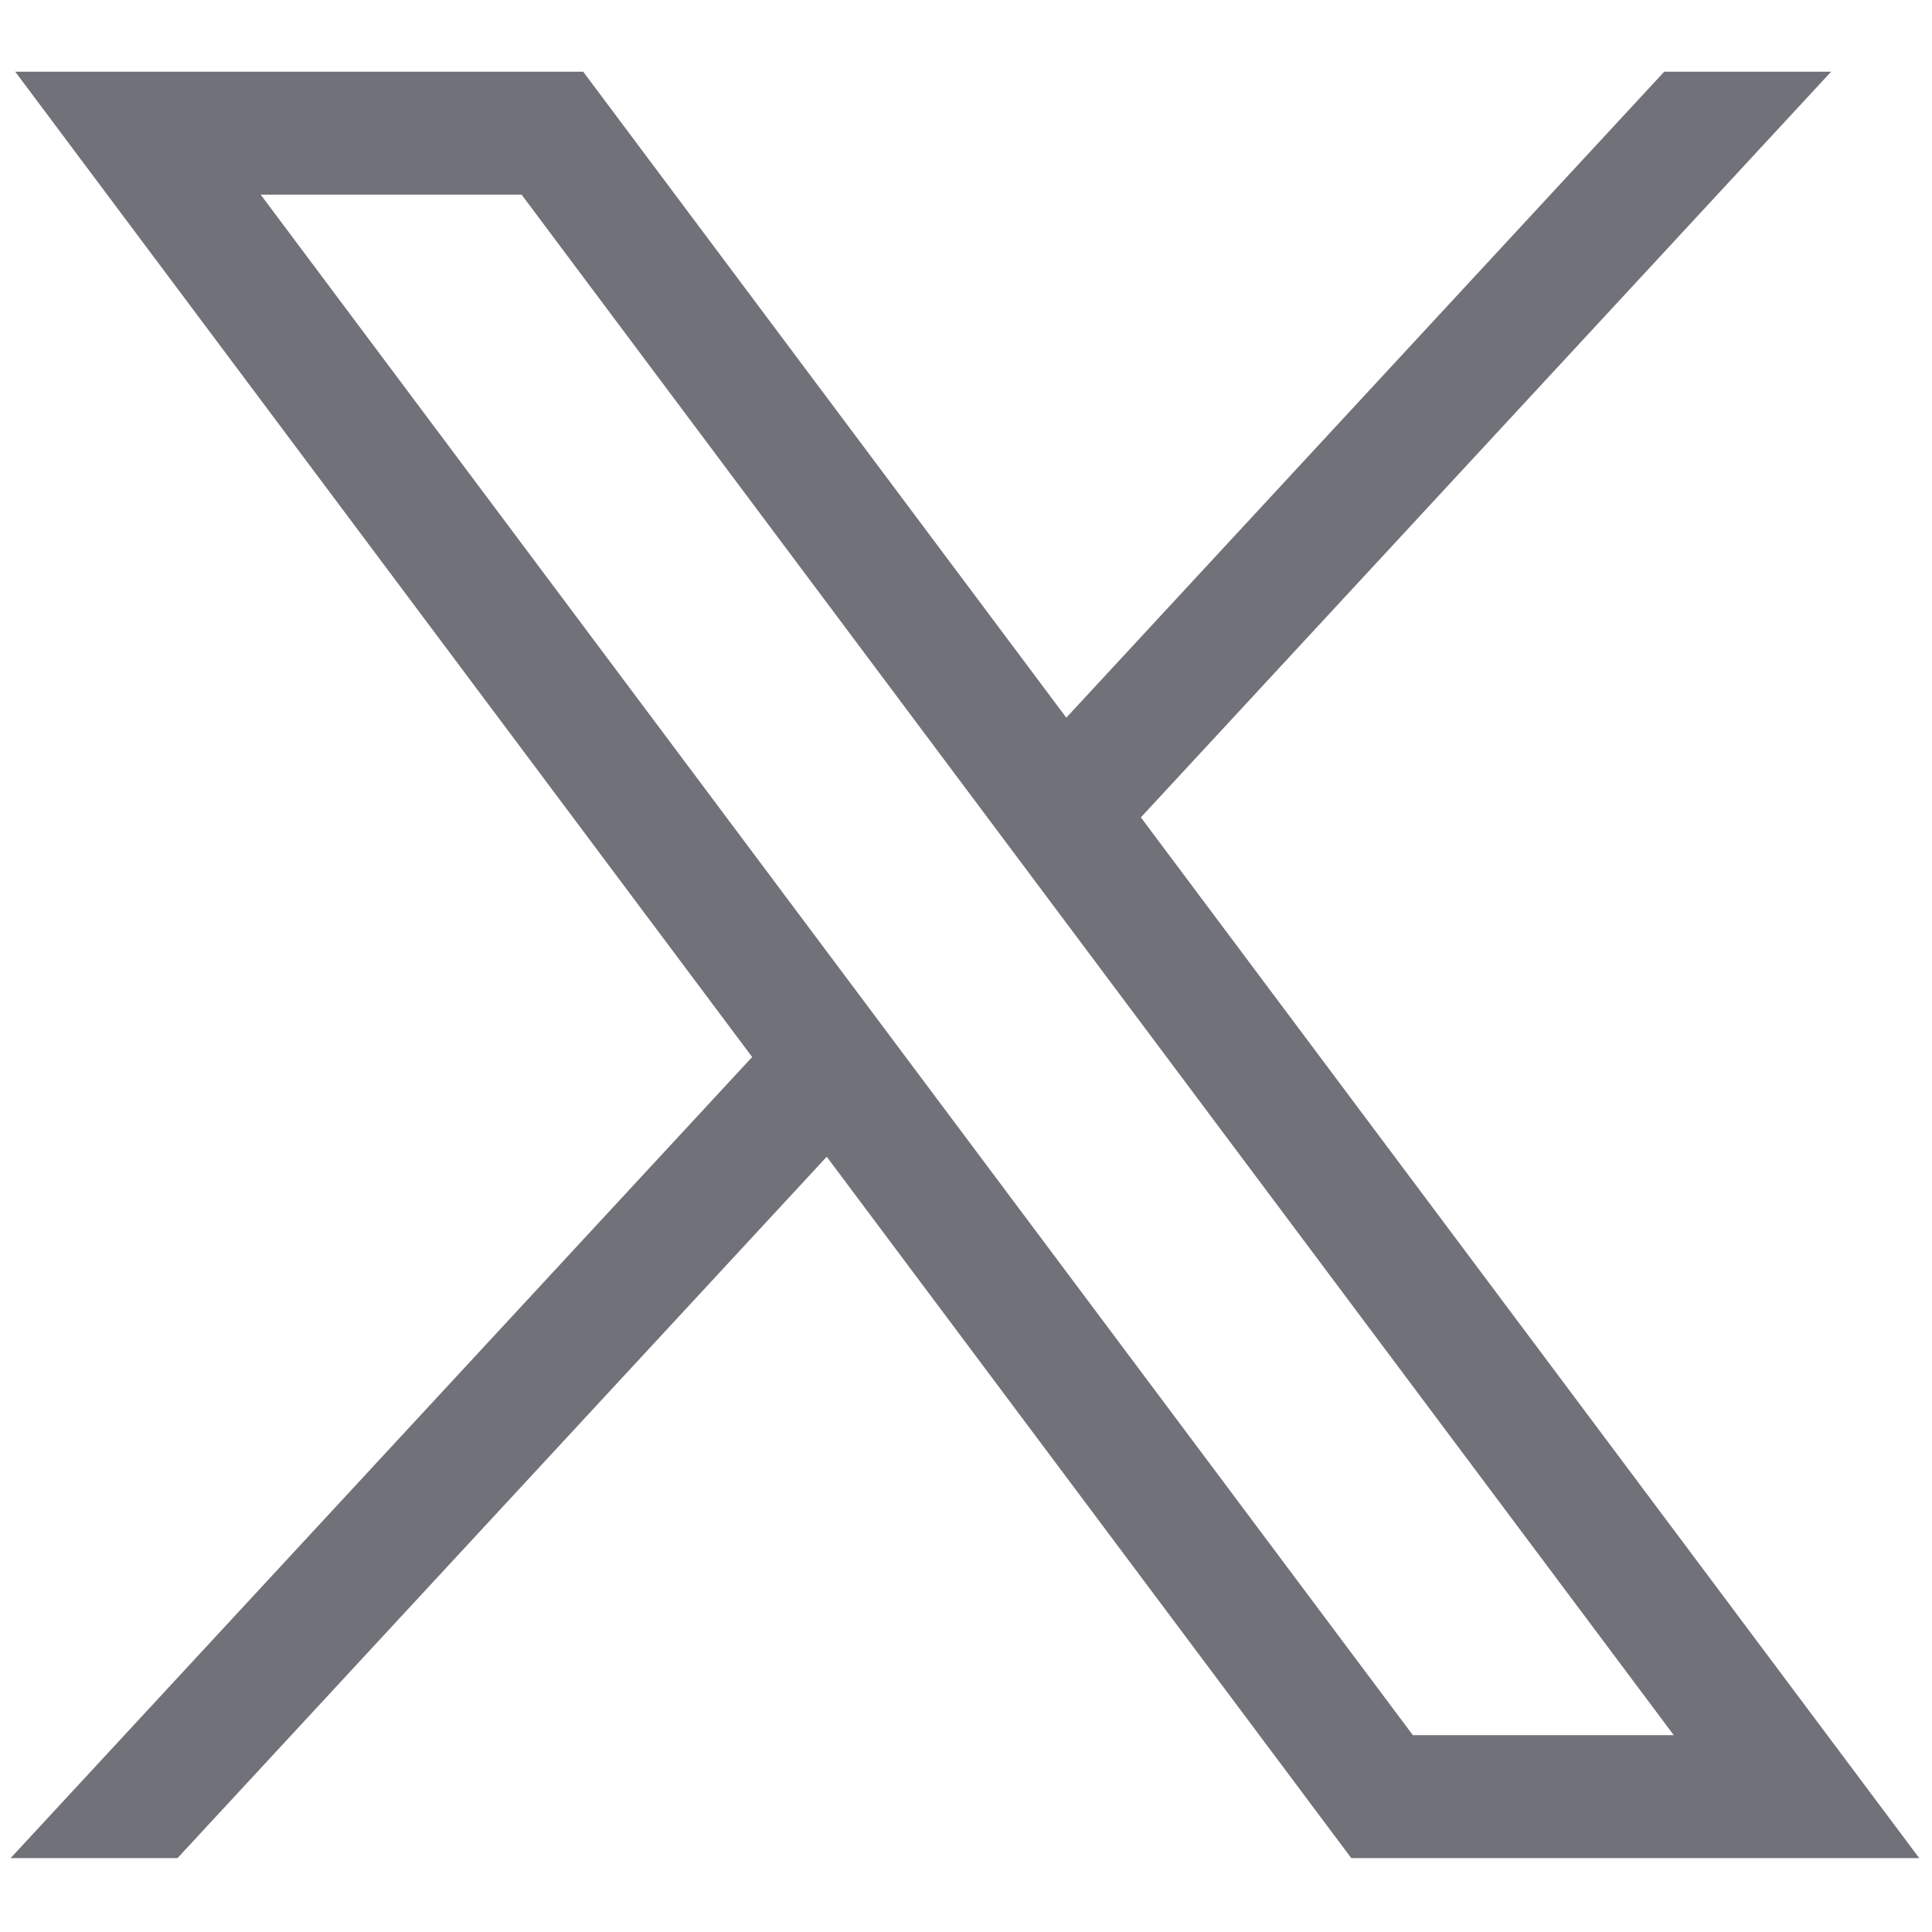
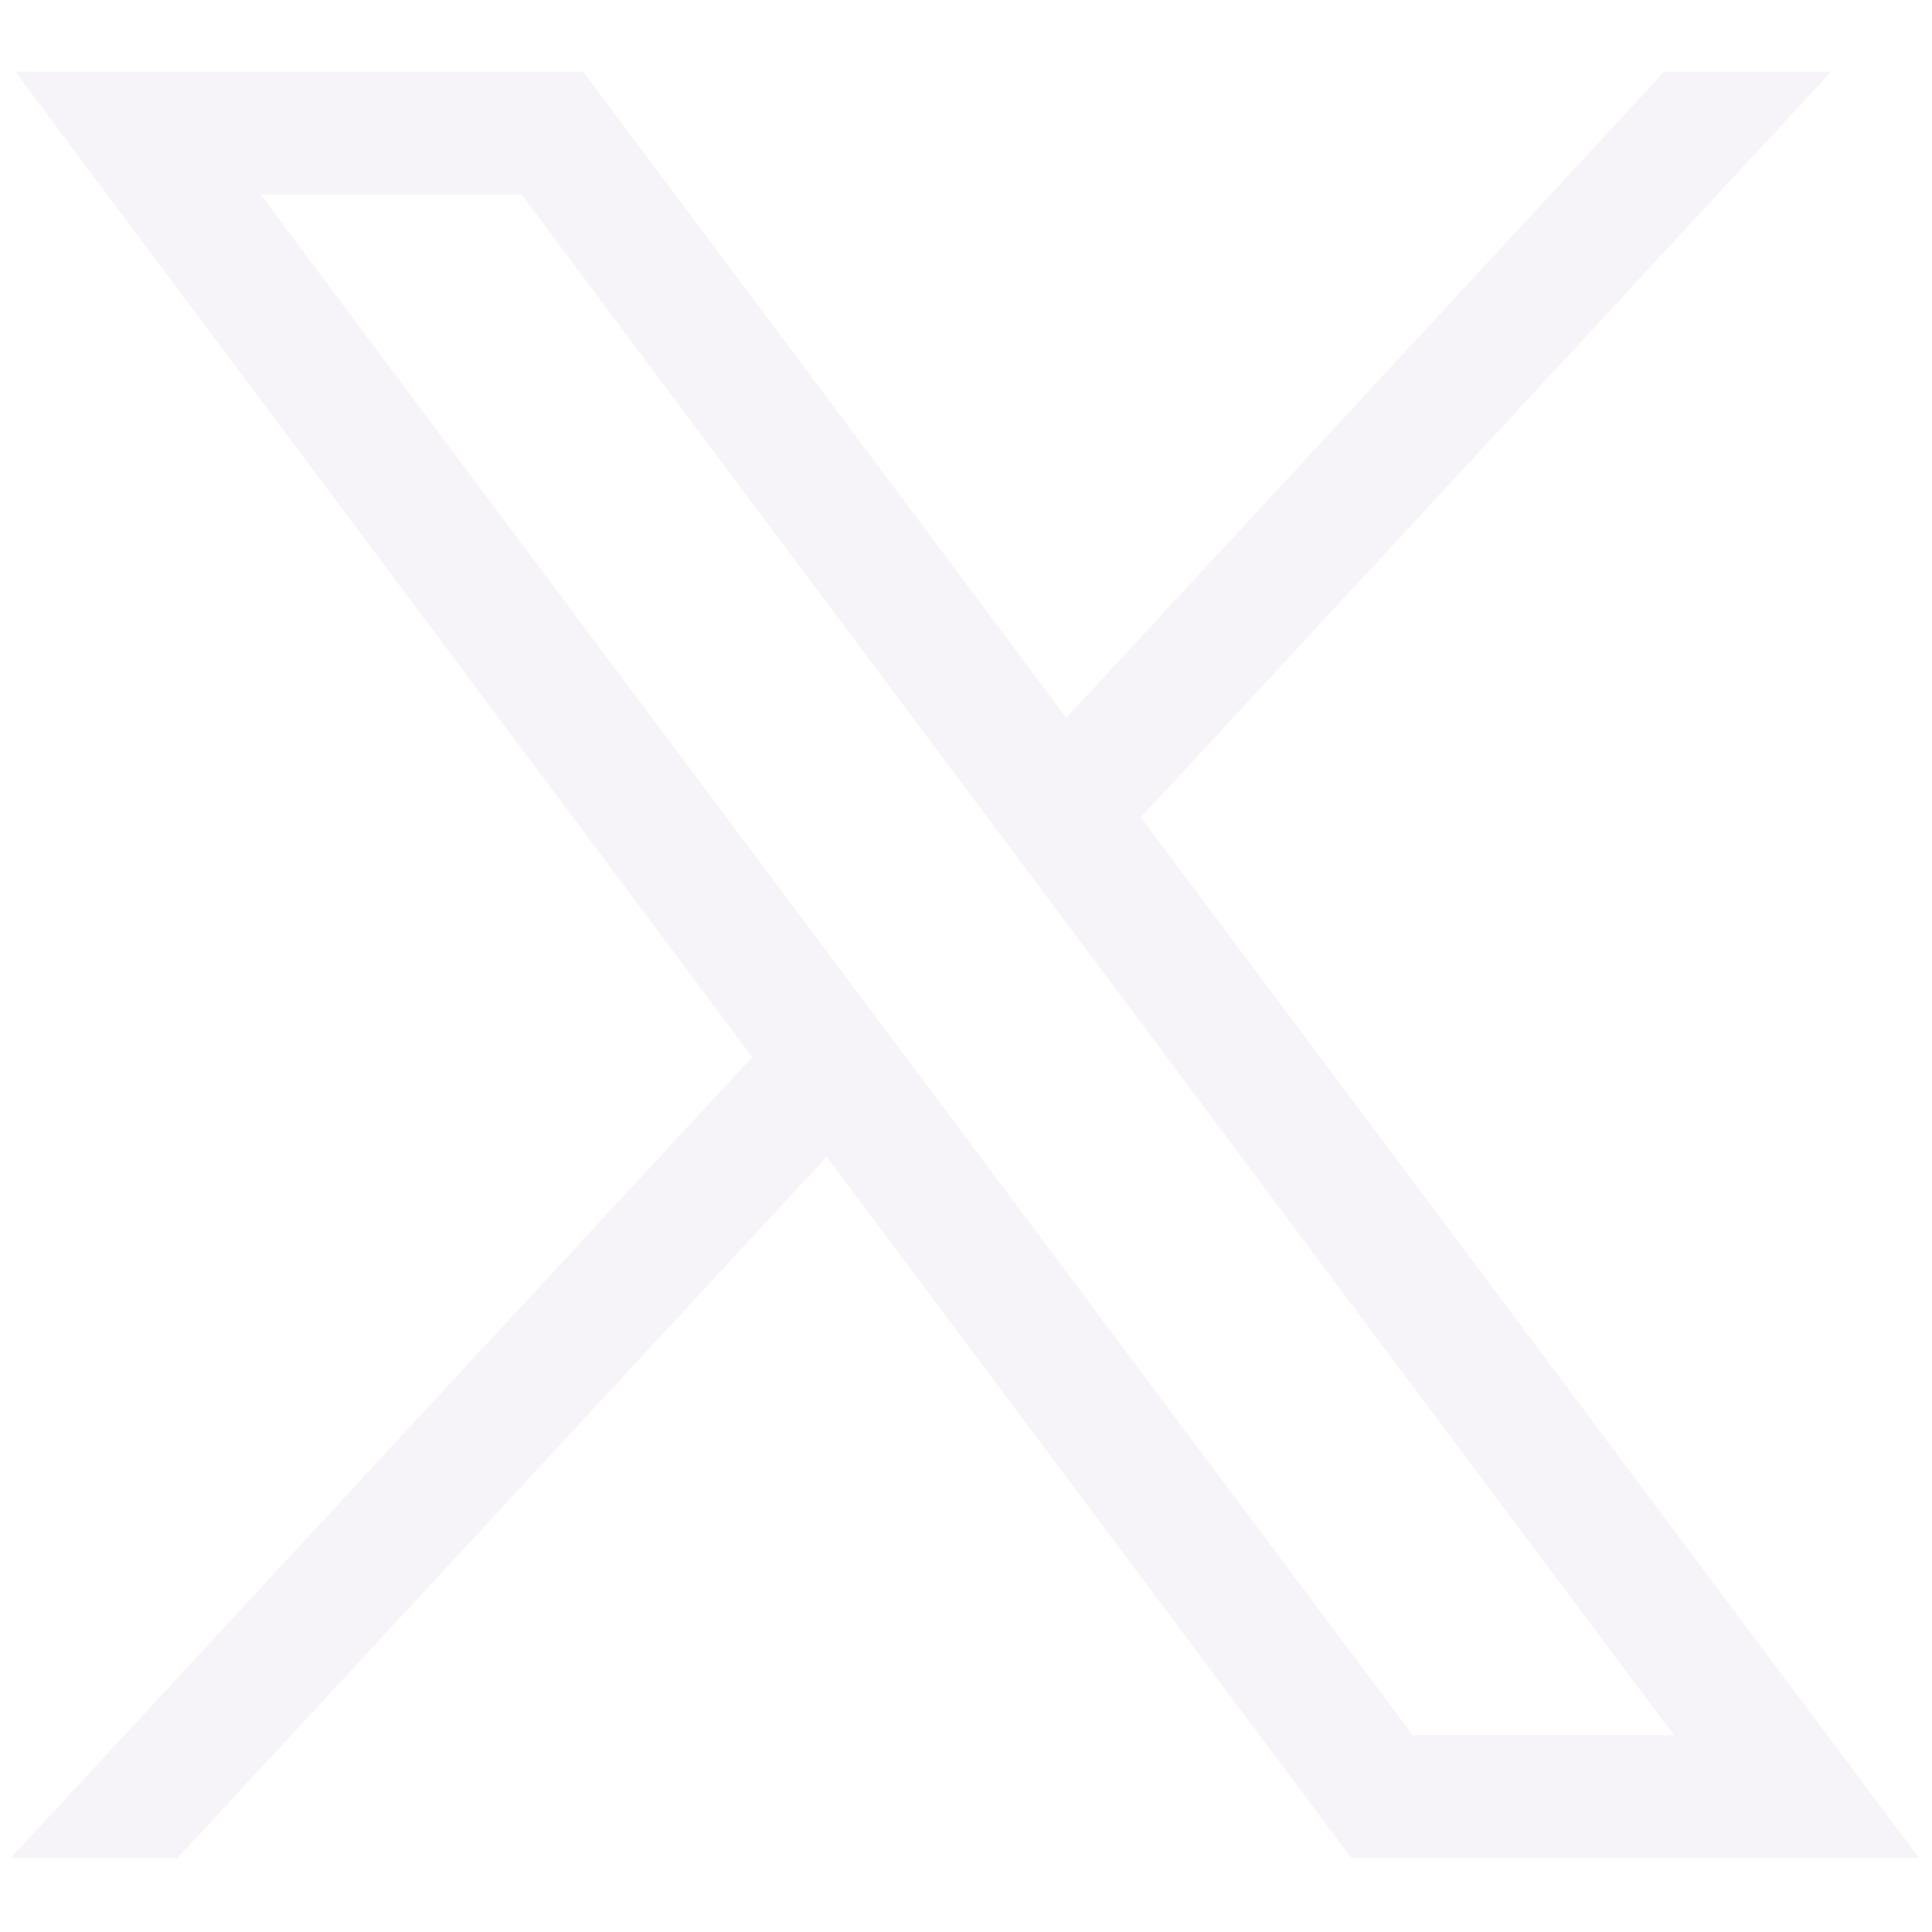
<svg xmlns="http://www.w3.org/2000/svg" version="1.1" width="256" height="256" viewBox="0 0 256 256" xml:space="preserve">
  <defs>
</defs>
  <g style="stroke: none; stroke-width: 0; stroke-dasharray: none; stroke-linecap: butt; stroke-linejoin: miter; stroke-miterlimit: 10; fill: none; fillRule: nonzero; opacity: 1;" transform="translate(1.406593 1.406593) scale(2.81 2.81)">
-     <path d="M 0.219 2.882 l 34.748 46.461 L 0 87.118 h 7.87 l 30.614 -33.073 l 24.735 33.073 H 90 L 53.297 38.043 L 85.844 2.882 h -7.87 L 49.781 33.341 L 27.001 2.882 H 0.219 z M 11.793 8.679 h 12.303 L 78.425 81.32 H 66.122 L 11.793 8.679 z" style="stroke: none; stroke-width: 1; stroke-dasharray: none; stroke-linecap: butt; stroke-linejoin: miter; stroke-miterlimit: 10; fill: #71717a; fillRule: nonzero; opacity: 1;" transform=" matrix(1 0 0 1 0 0) " stroke-linecap="round" />
+     <path d="M 0.219 2.882 l 34.748 46.461 L 0 87.118 h 7.87 l 30.614 -33.073 l 24.735 33.073 H 90 L 53.297 38.043 L 85.844 2.882 h -7.87 L 49.781 33.341 L 27.001 2.882 H 0.219 z M 11.793 8.679 h 12.303 L 78.425 81.32 H 66.122 L 11.793 8.679 z" style="stroke: none; stroke-width: 1; stroke-dasharray: none; stroke-linecap: butt; stroke-linejoin: miter; stroke-miterlimit: 10; fill: #f0edf399; fillRule: nonzero; opacity: 1;" transform=" matrix(1 0 0 1 0 0) " stroke-linecap="round" />
  </g>
</svg>
